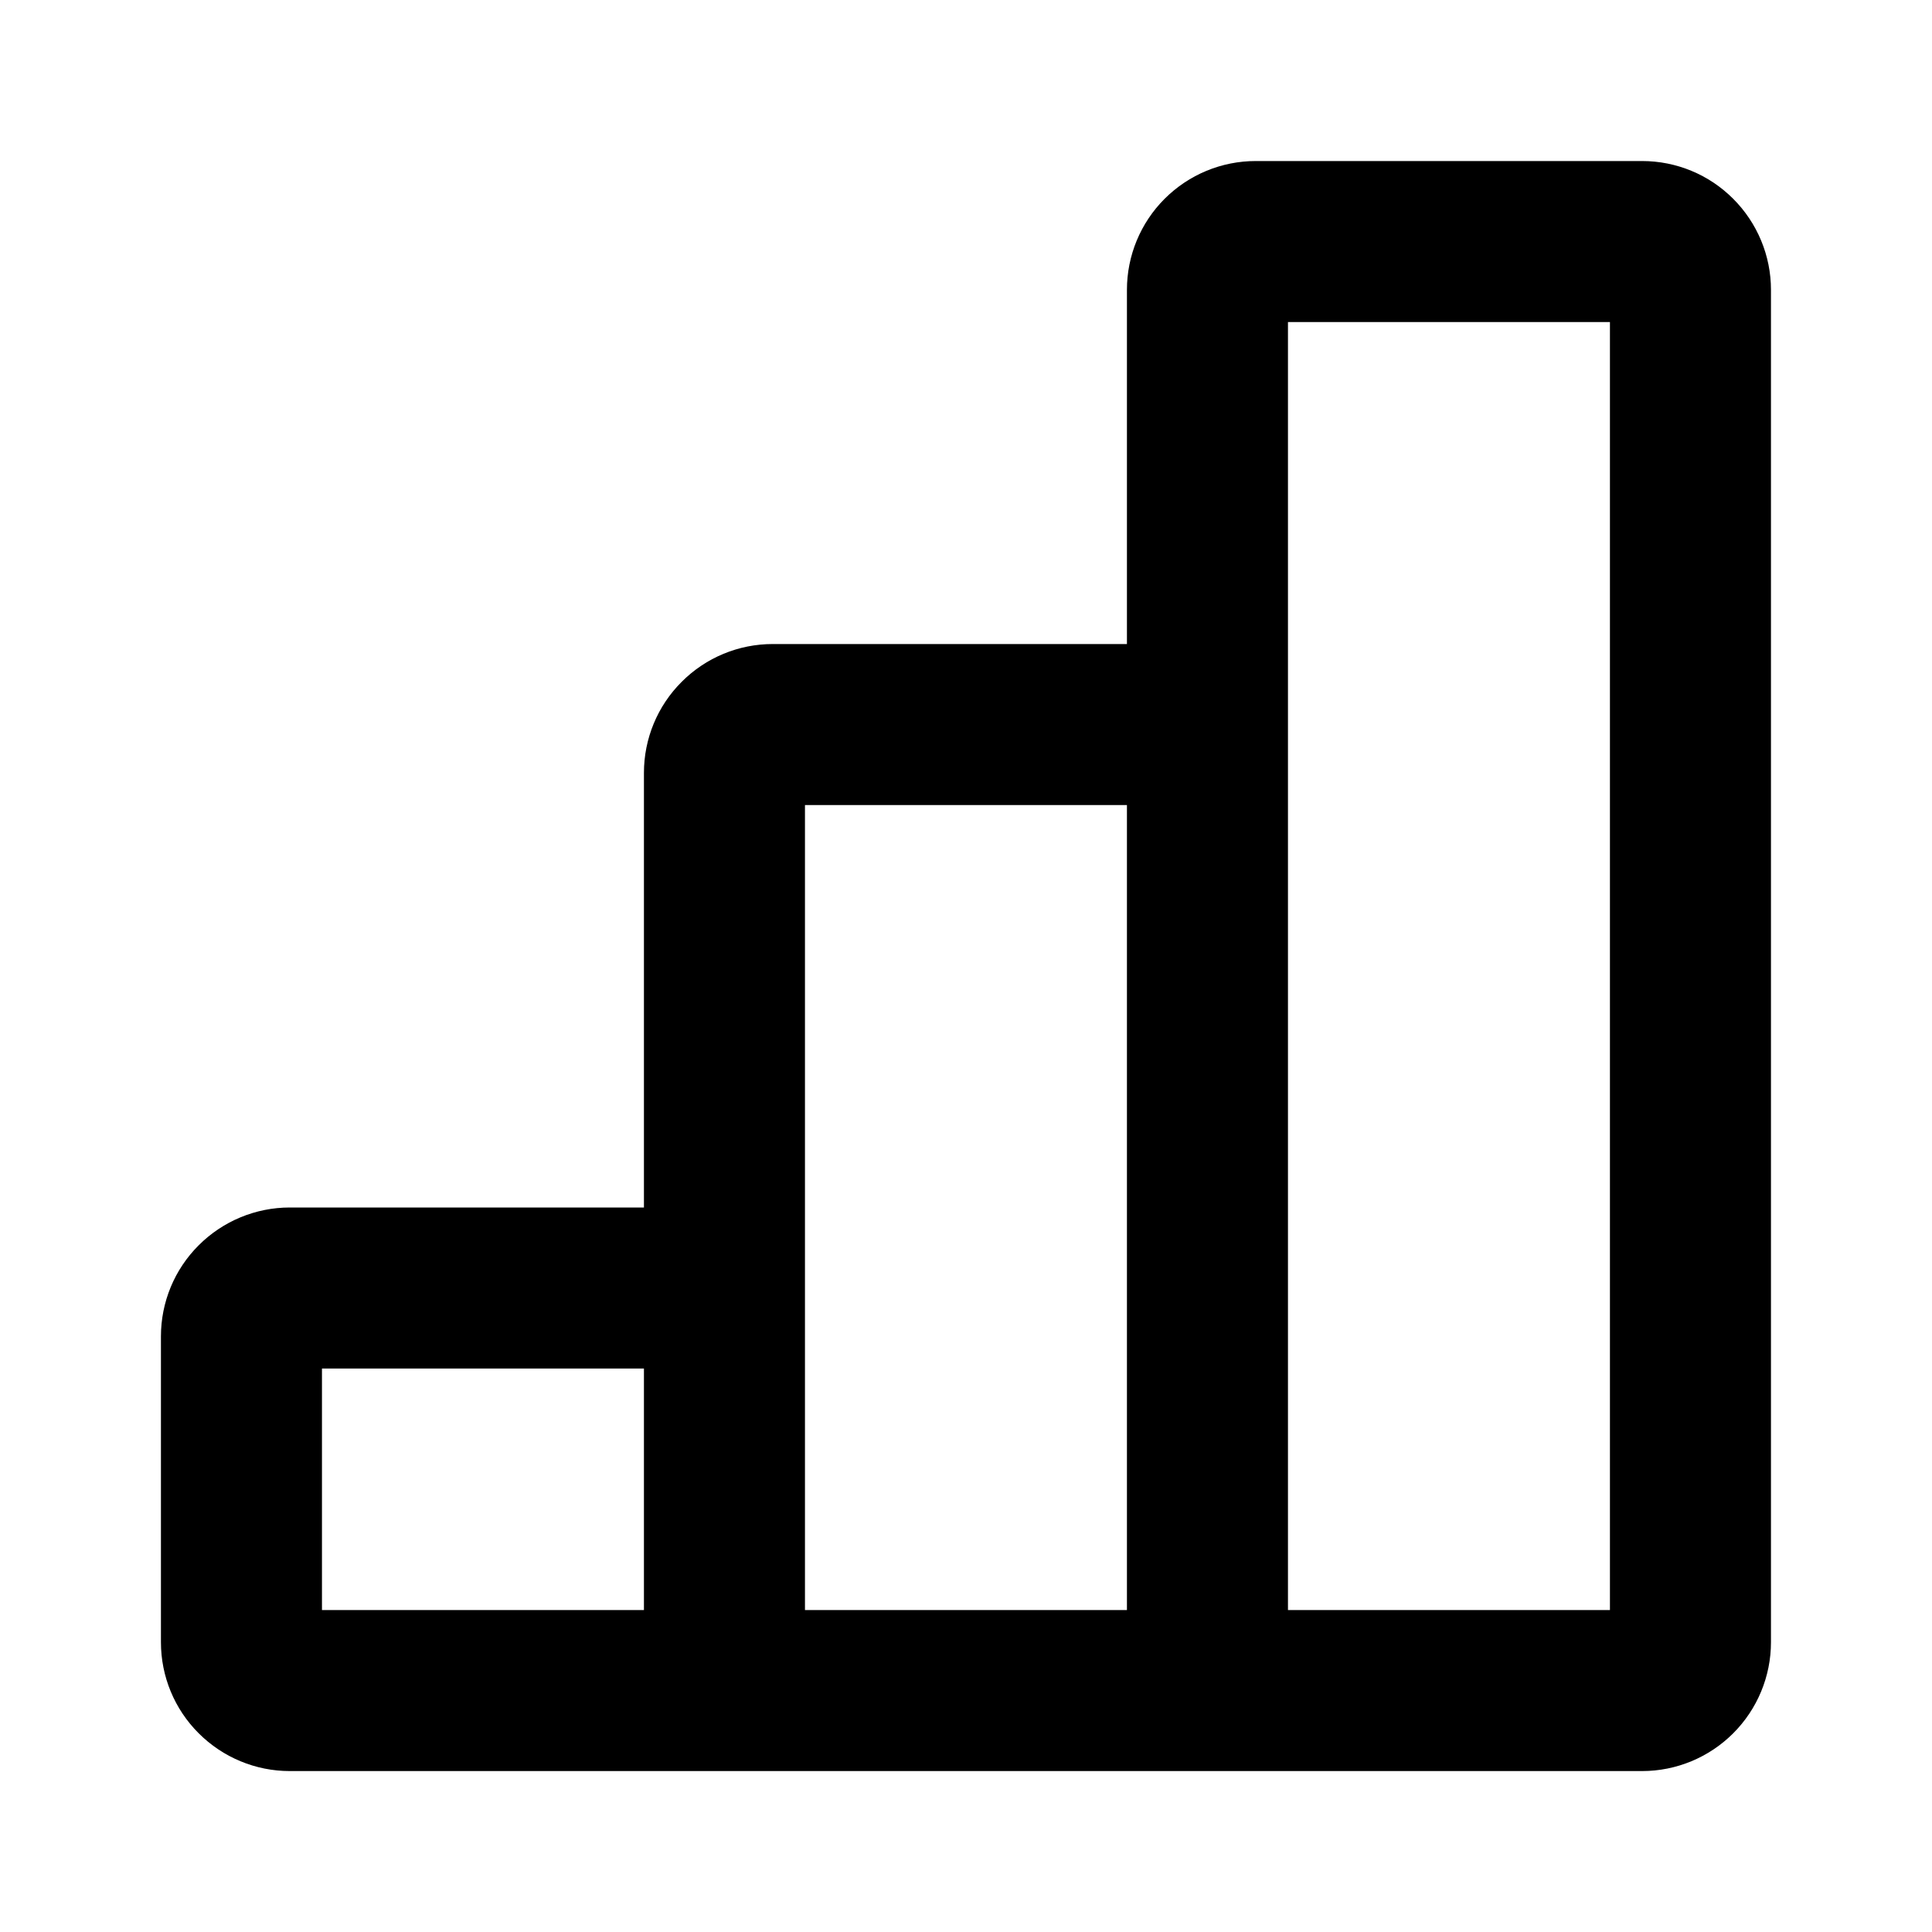
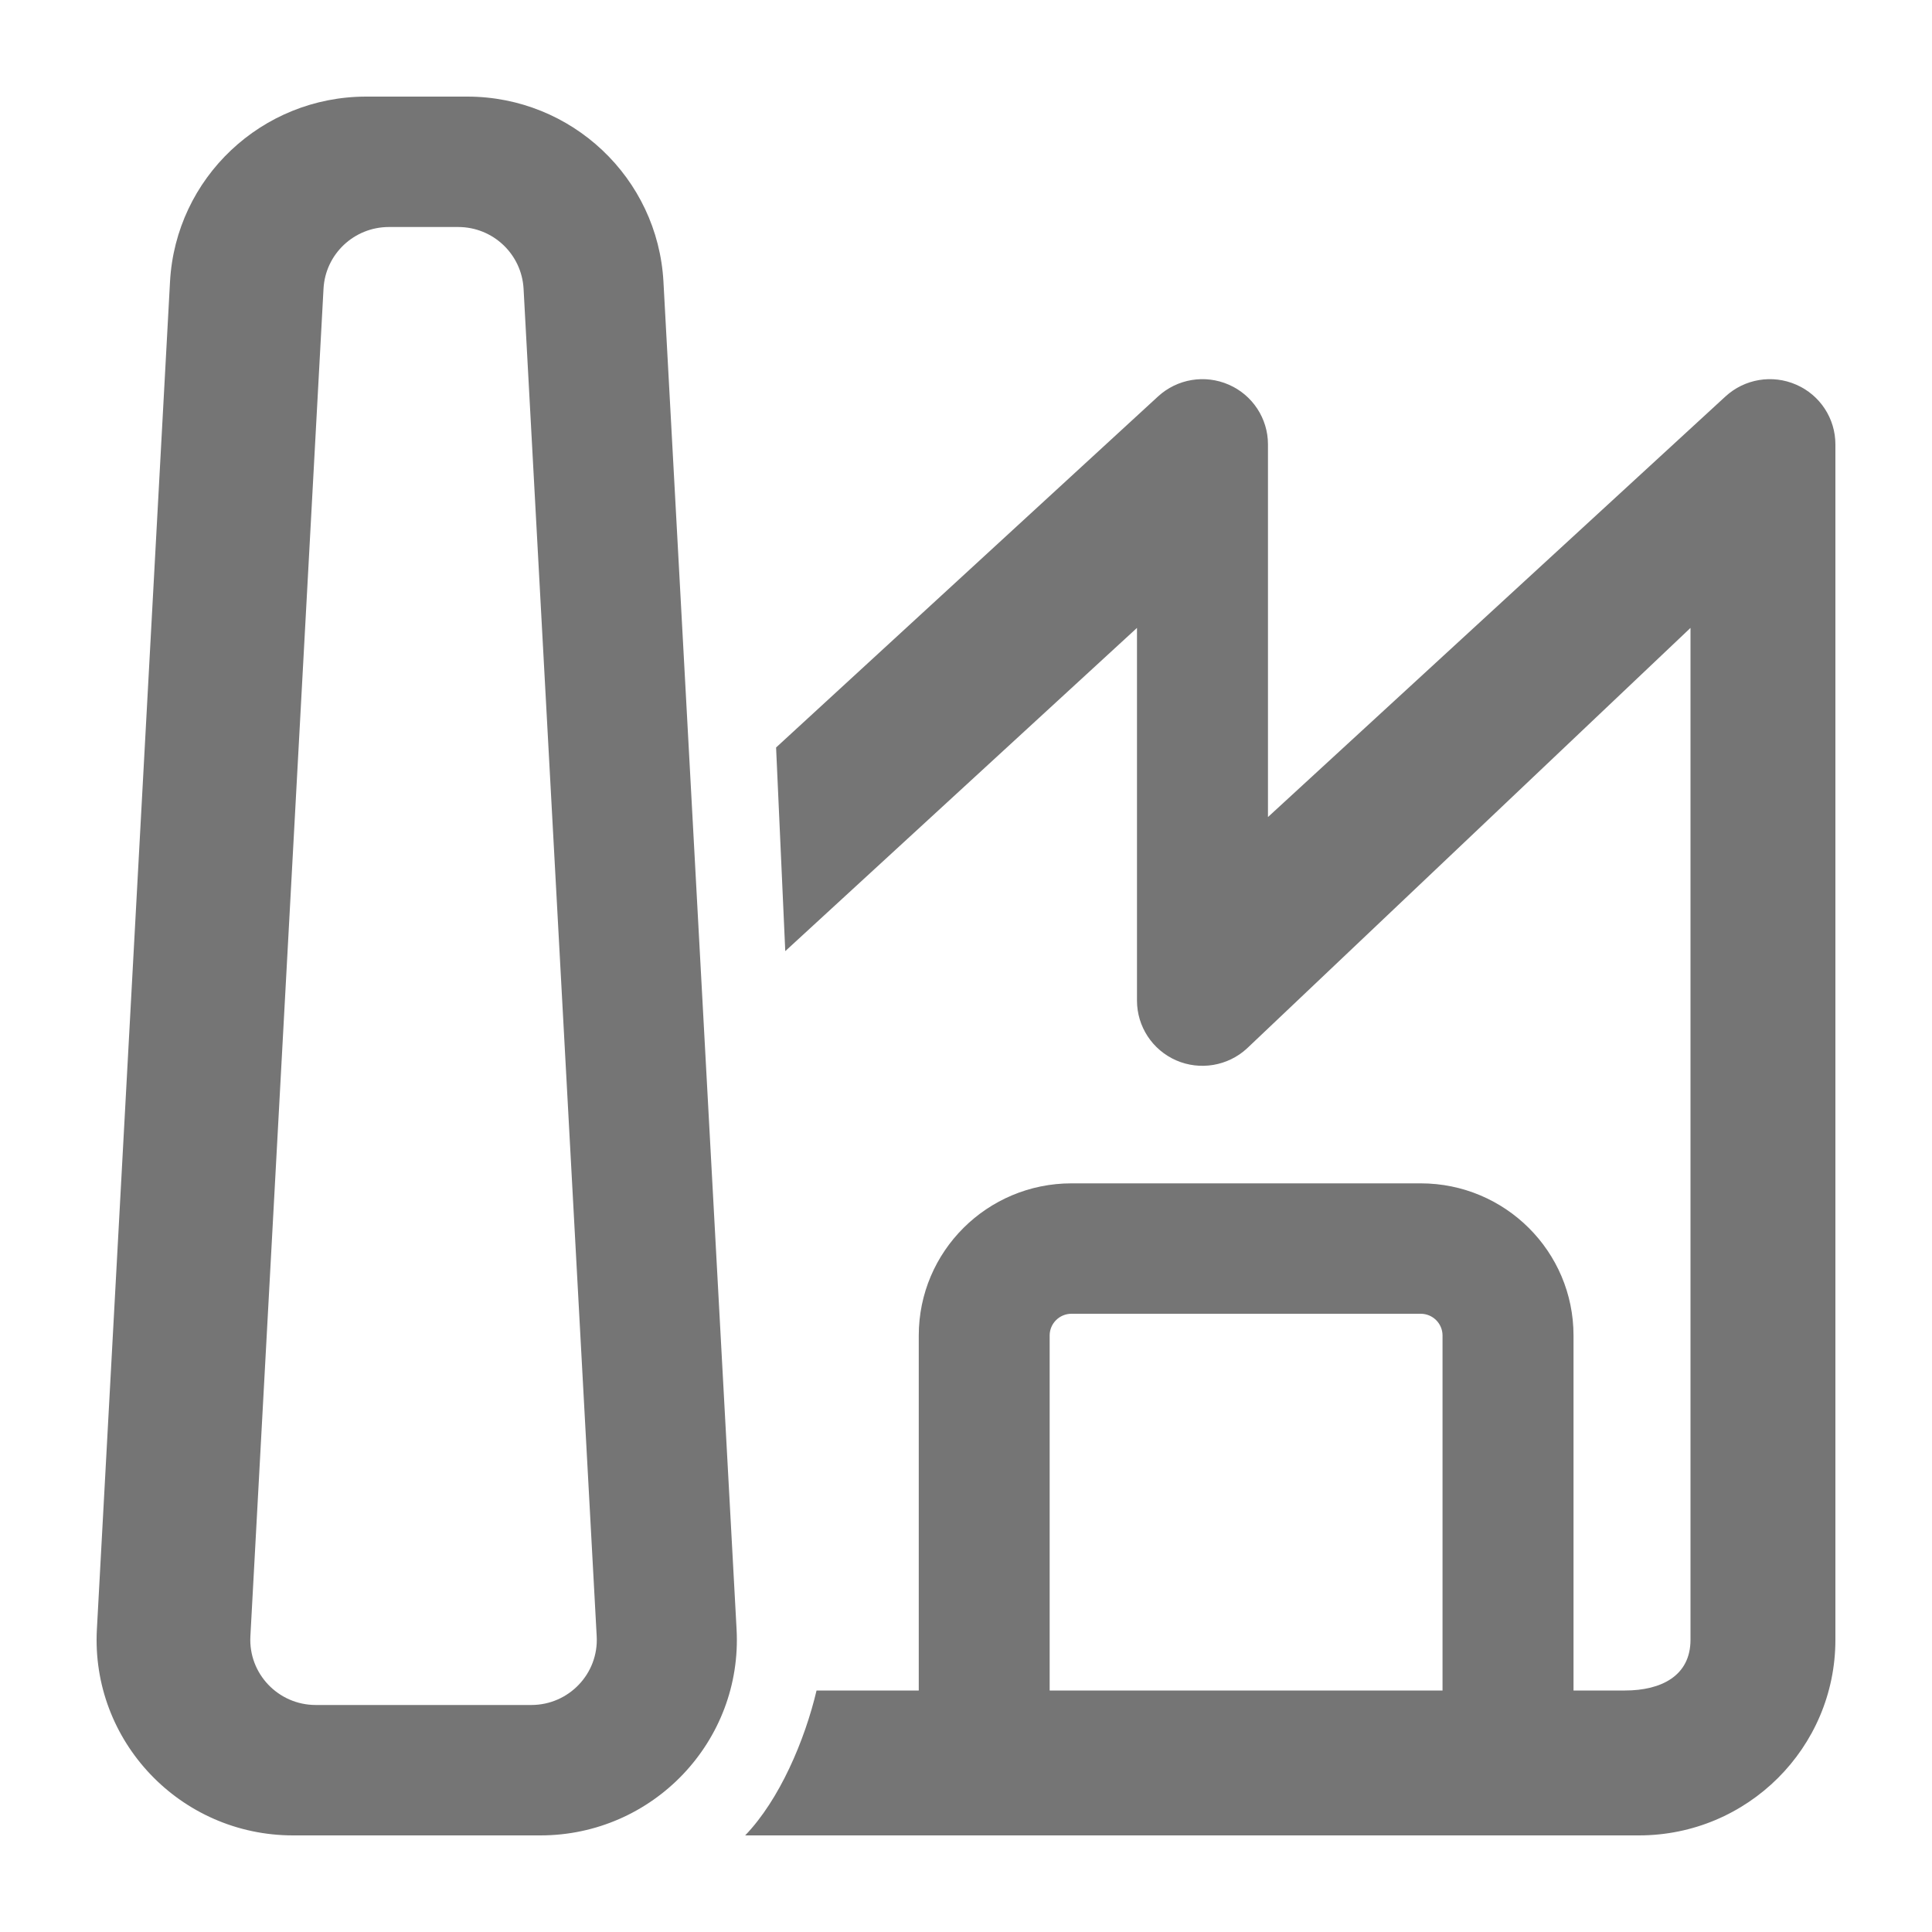
<svg xmlns="http://www.w3.org/2000/svg" width="20" height="20" viewBox="0 0 20 20" fill="none">
-   <path fill-rule="evenodd" clip-rule="evenodd" d="M12.999 1.667C12.646 1.667 12.307 1.807 12.056 2.058C11.806 2.308 11.666 2.647 11.666 3V6.667H7.999C7.646 6.667 7.307 6.807 7.057 7.058C6.806 7.308 6.666 7.647 6.666 8V12.5H2.999C2.646 12.5 2.307 12.641 2.057 12.891C1.806 13.141 1.666 13.48 1.666 13.834V17C1.666 17.354 1.806 17.693 2.057 17.943C2.307 18.193 2.646 18.334 2.999 18.334H16.999C17.353 18.334 17.692 18.193 17.942 17.943C18.192 17.693 18.333 17.354 18.333 17V3C18.333 2.647 18.192 2.308 17.942 2.058C17.692 1.807 17.353 1.667 16.999 1.667H12.999ZM8.333 8.334H11.666V16.667H8.333V8.334ZM16.666 16.667H13.333V3.334H16.666V16.667ZM6.666 14.167V16.667H3.333V14.167H6.666Z" fill="black" />
+   <path d="M3.791 1C2.71 1 1.819 1.841 1.76 2.916L1.003 16.866C0.94 18.025 1.867 19 3.034 19H5.594C6.76 19 7.688 18.025 7.625 16.866L6.868 2.916C6.809 1.841 5.917 1 4.837 1H3.791ZM3.349 2.989C3.368 2.63 3.666 2.35 4.026 2.35C4.386 2.35 4.743 2.35 4.743 2.35C5.103 2.35 5.4 2.63 5.42 2.989C5.439 3.347 6.177 16.939 6.177 16.939C6.198 17.325 5.889 17.65 5.5 17.65H3.269C2.88 17.65 2.571 17.325 2.592 16.939C2.592 16.939 3.33 3.347 3.349 2.989ZM7.714 19C8.071 18.629 8.331 18.015 8.453 17.5H9.511V13.825C9.511 12.955 10.219 12.25 11.092 12.25H14.707C15.581 12.25 16.289 12.955 16.289 13.825V17.5H16.822C17.197 17.5 17.5 17.348 17.5 16.975V6.5L12.908 10.854C12.71 11.036 12.422 11.084 12.176 10.977C11.929 10.869 11.77 10.626 11.77 10.358V6.5L8.129 9.846L8.034 7.738L11.988 4.104C12.186 3.922 12.473 3.874 12.72 3.982C12.966 4.089 13.126 4.332 13.126 4.6V8.458L17.862 4.104C18.06 3.922 18.347 3.874 18.594 3.982C18.841 4.089 19 4.332 19 4.6V16.975C19 18.093 18.09 19 16.966 19H7.714ZM10.866 13.825V17.5H14.933V13.825C14.933 13.701 14.832 13.6 14.707 13.6H11.092C10.967 13.6 10.866 13.701 10.866 13.825Z" fill="#757575" />
</svg>
